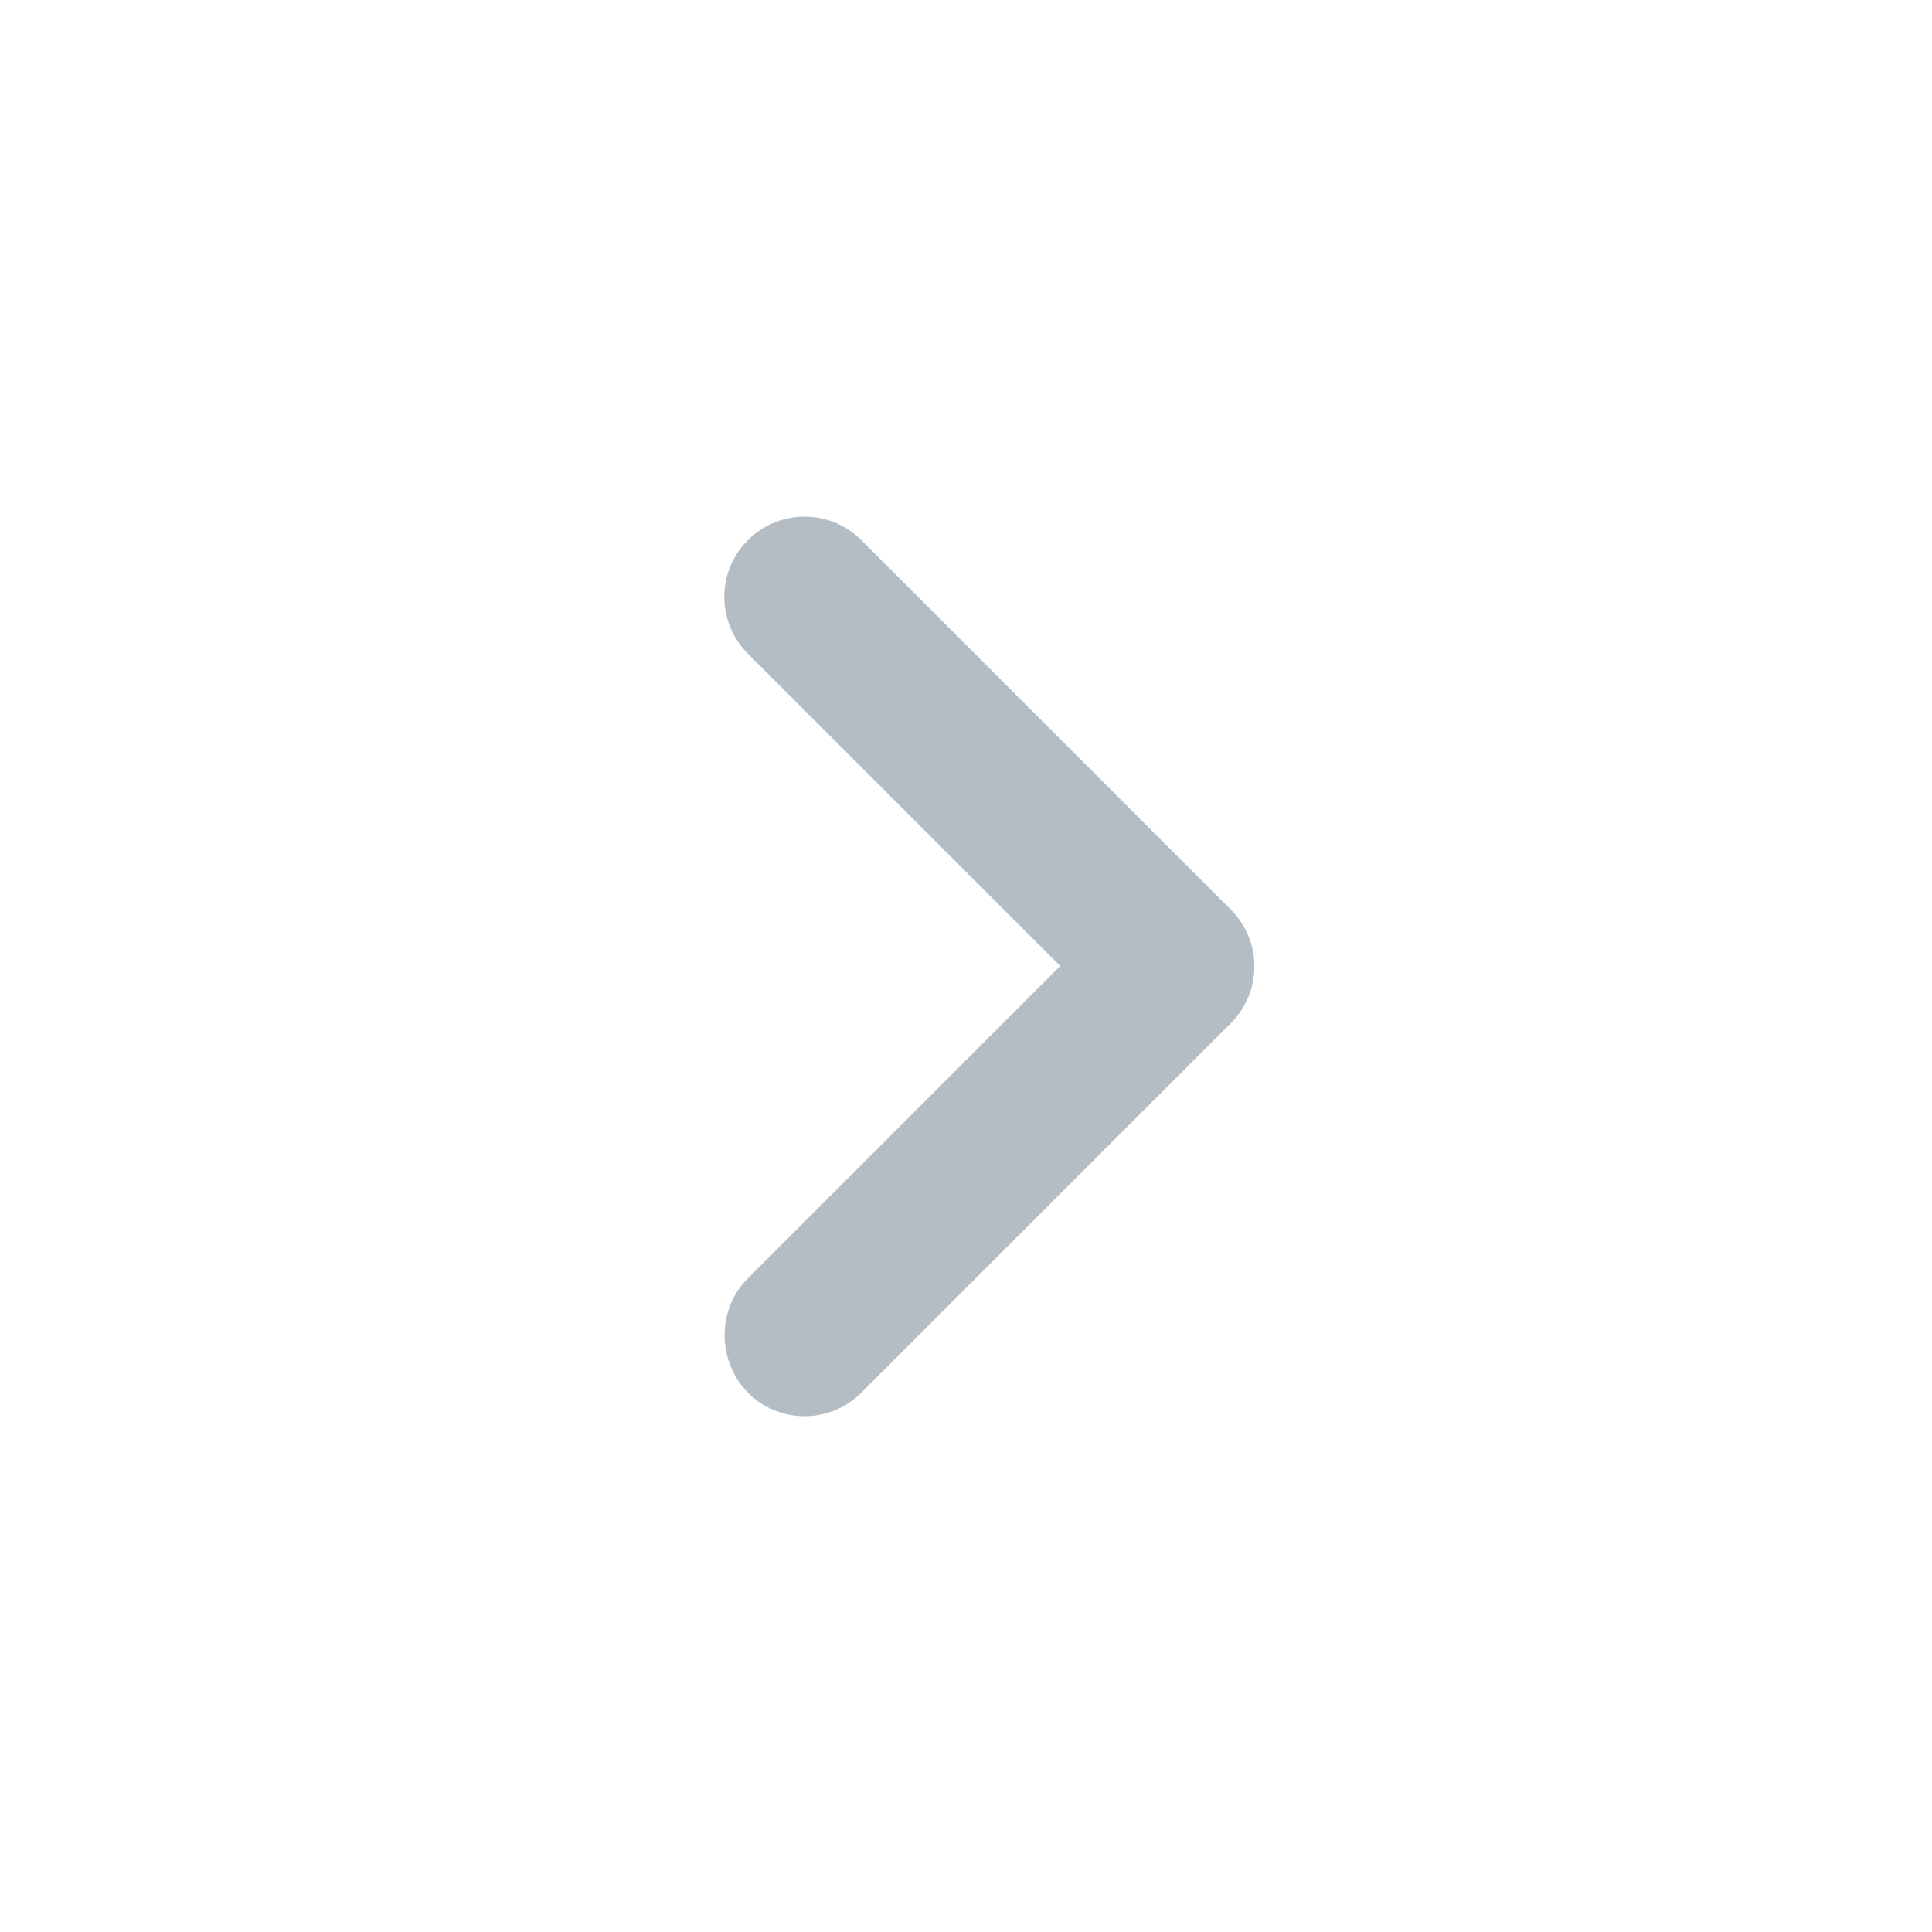
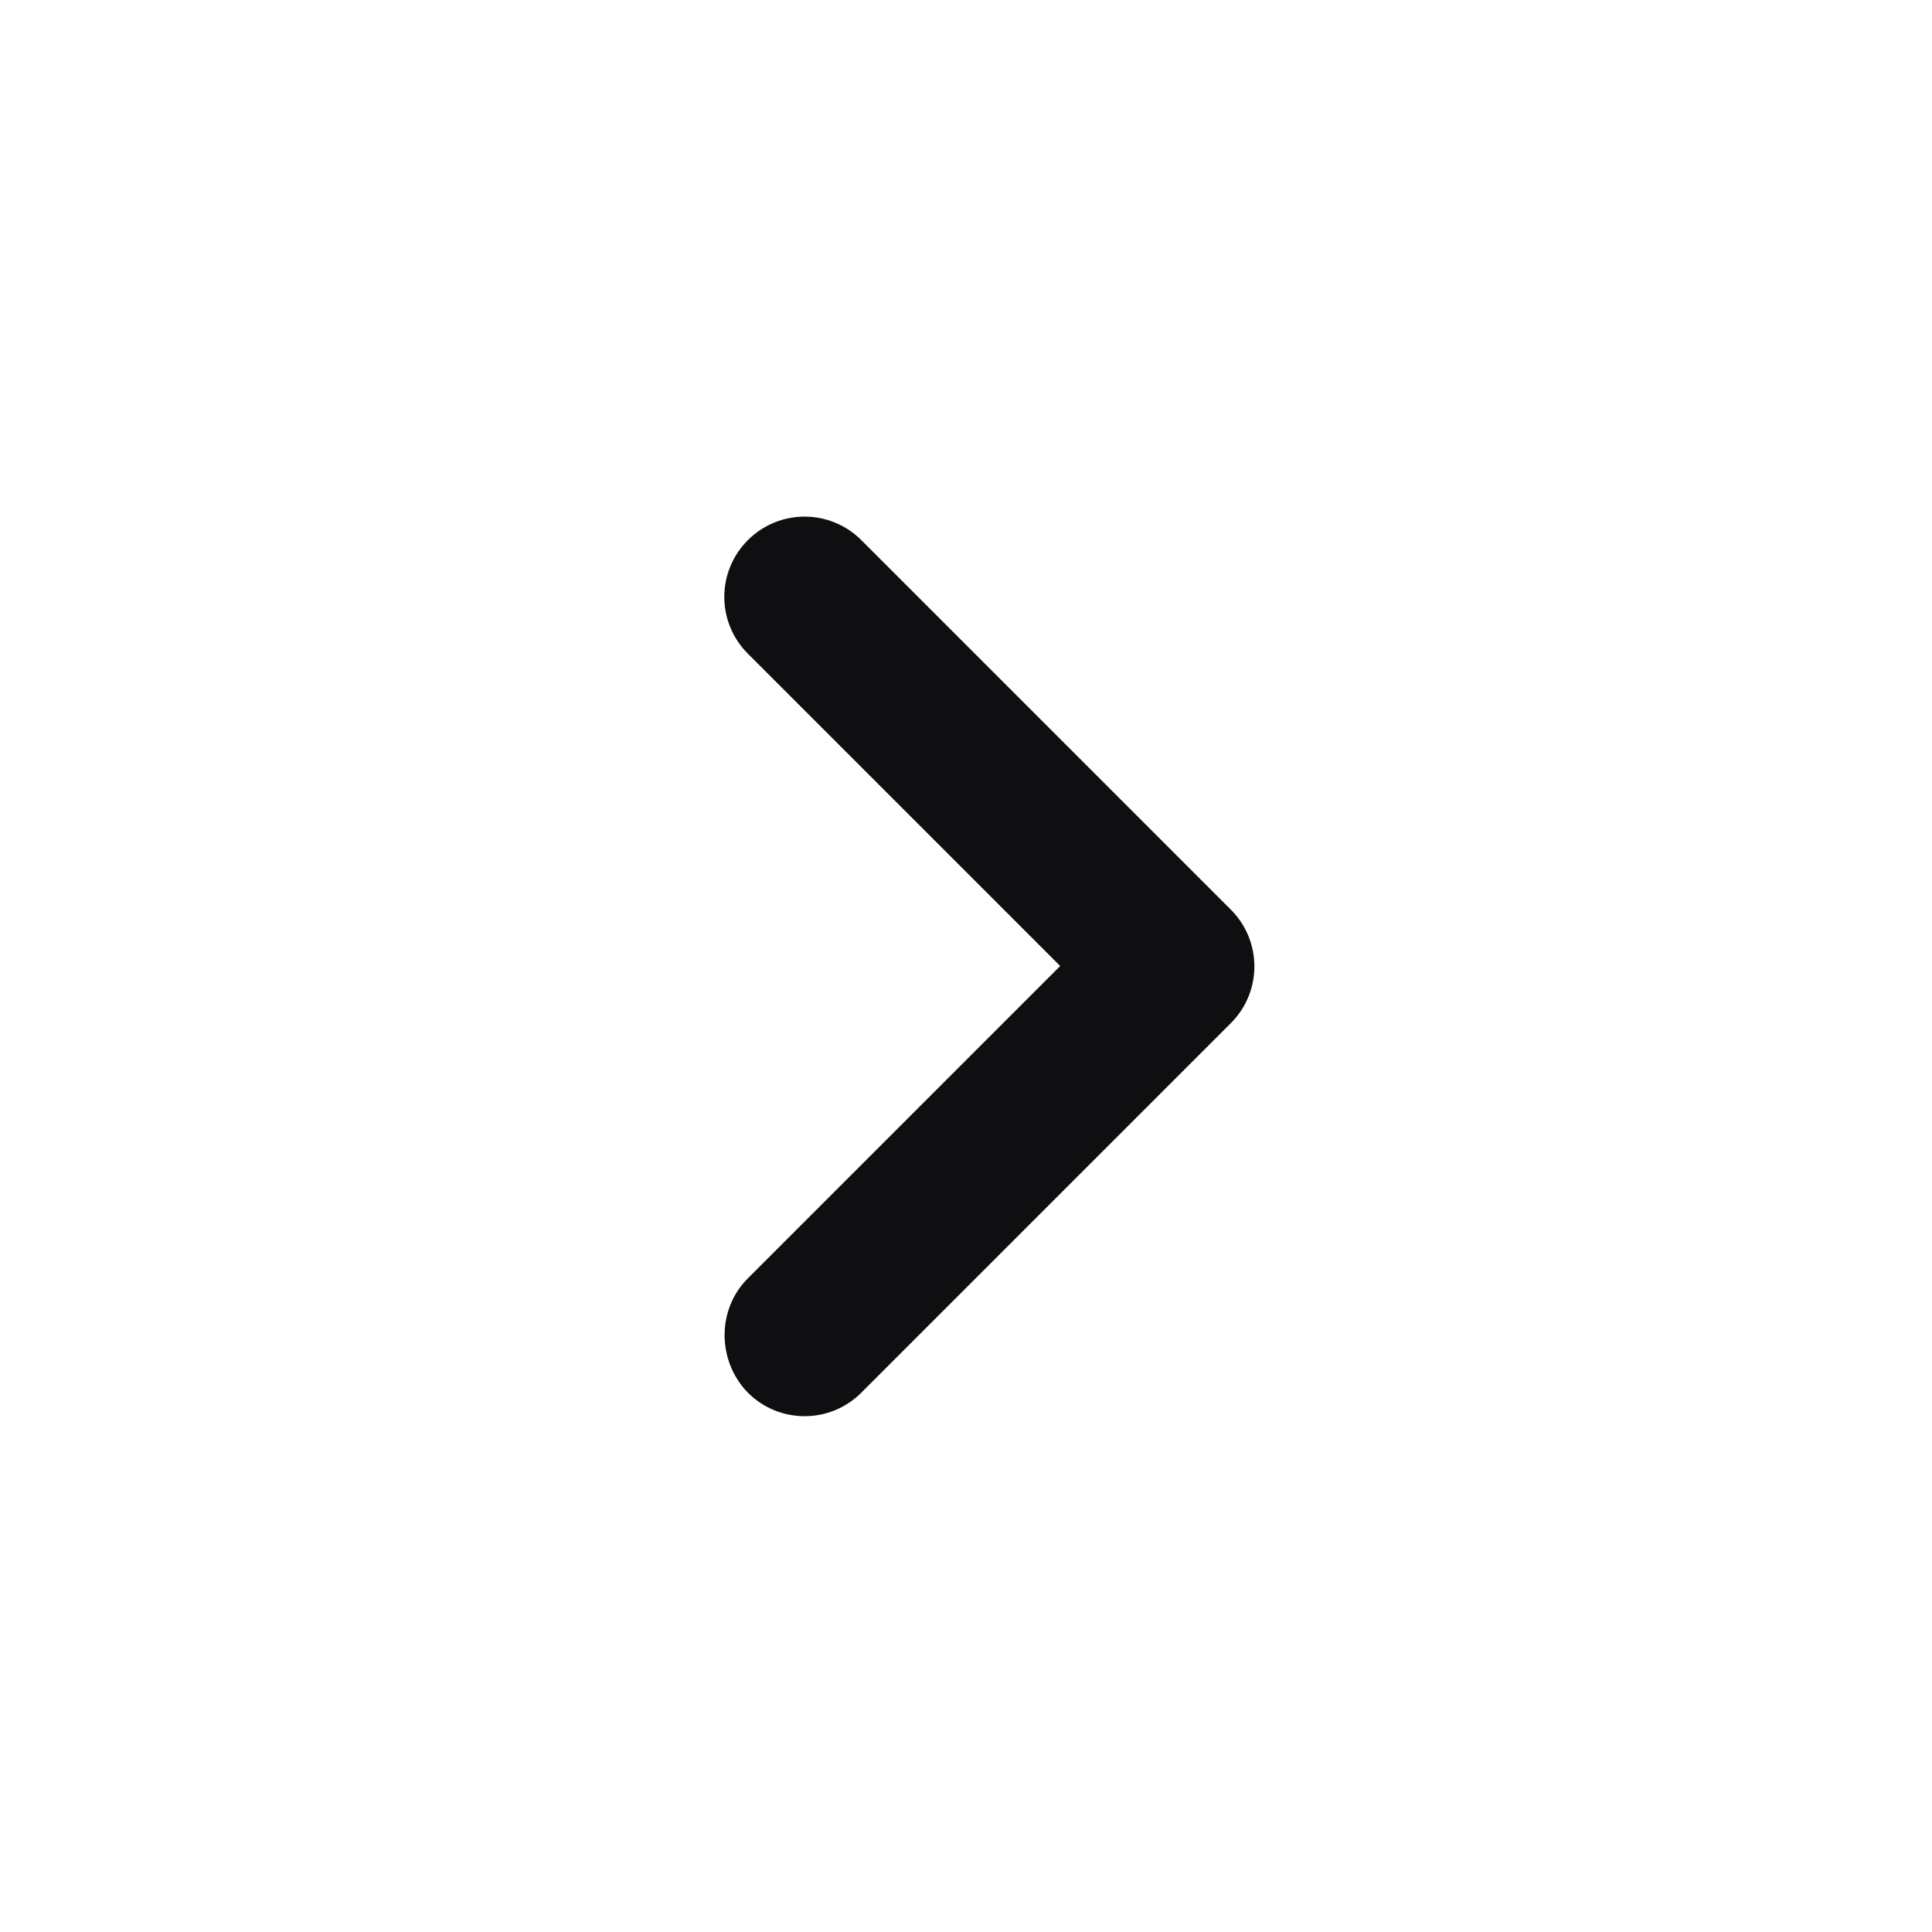
- <svg xmlns="http://www.w3.org/2000/svg" height="16px" viewBox="0 0 24 24" width="16px" fill="#B4BDC3">
+ <svg xmlns="http://www.w3.org/2000/svg" height="16px" viewBox="0 0 24 24" width="16px" fill="#0F0F11">
  <path d="M9.29 15.88L13.17 12 9.29 8.12c-.39-.39-.39-1.02 0-1.41.39-.39 1.02-.39 1.41 0l4.59 4.59c.39.39.39 1.02 0 1.41L10.7 17.3c-.39.39-1.02.39-1.41 0-.38-.39-.39-1.03 0-1.42z" />
</svg>
